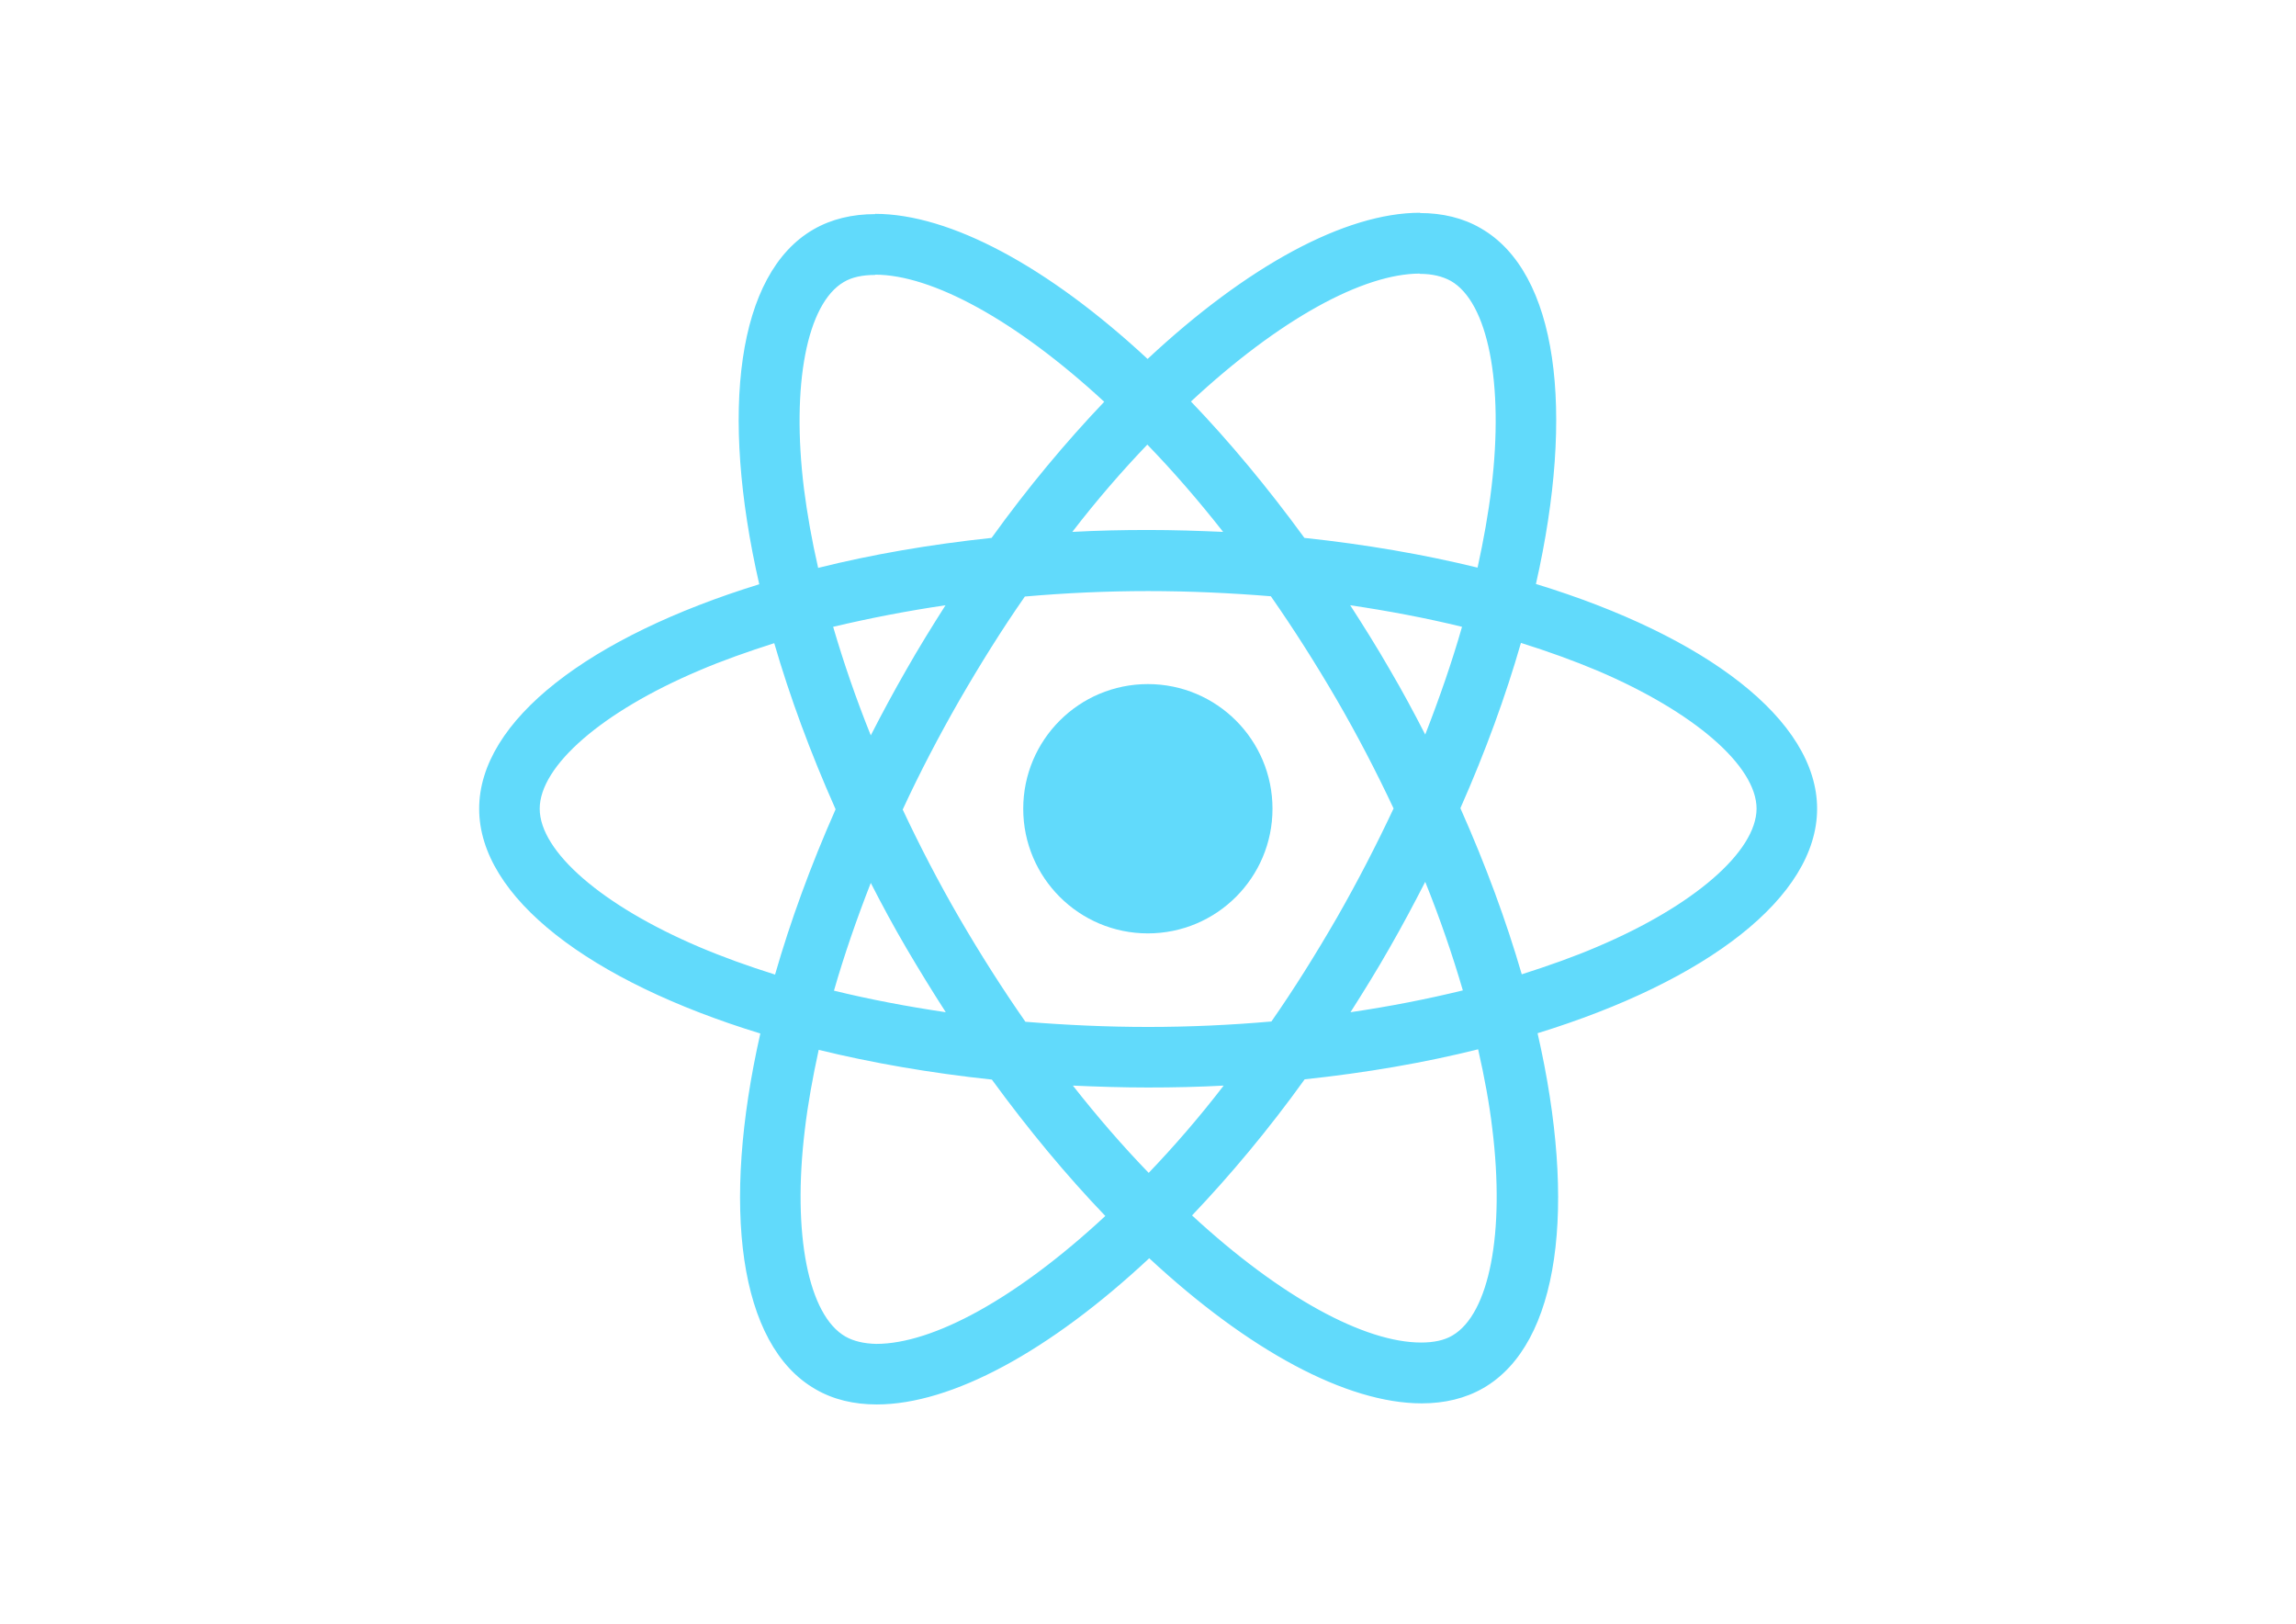
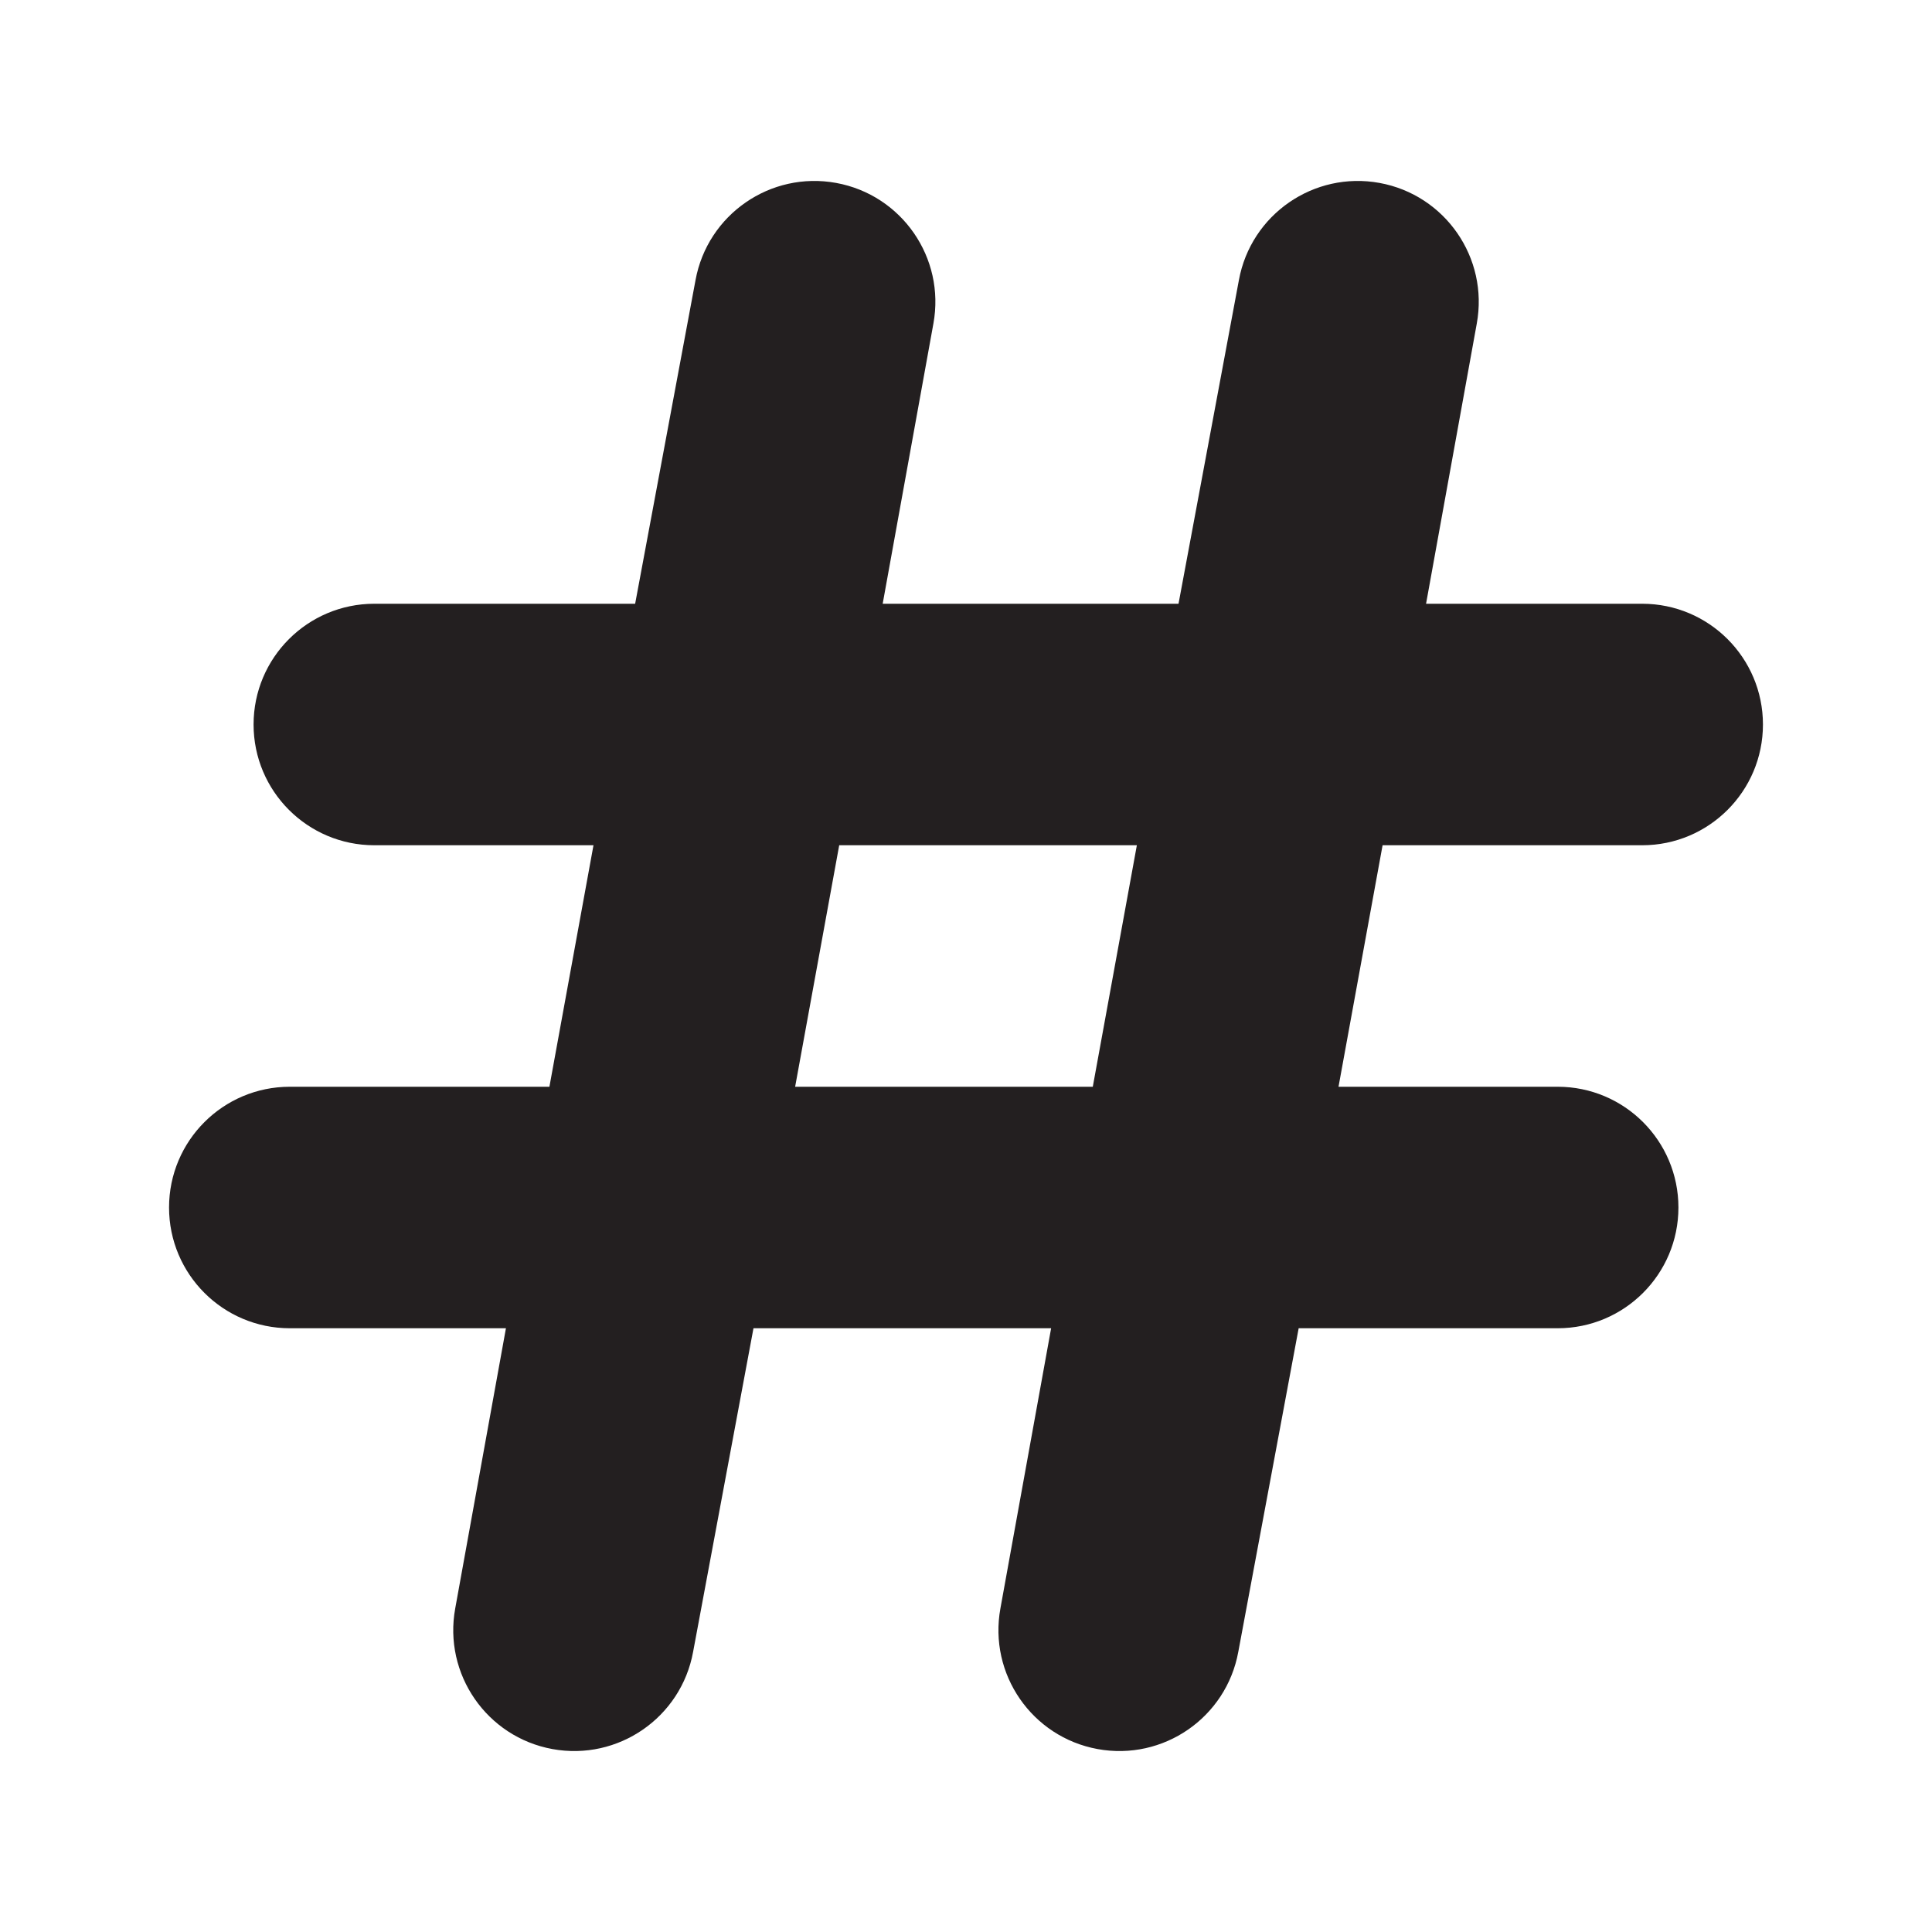
- <svg xmlns="http://www.w3.org/2000/svg" viewBox="0 0 841.9 595.3">
-   <g fill="#61DAFB">
-     <path d="M666.3 296.5c0-32.5-40.7-63.3-103.1-82.4 14.4-63.6 8-114.2-20.2-130.4-6.5-3.8-14.1-5.6-22.4-5.6v22.3c4.6 0 8.3.9 11.4 2.6 13.6 7.8 19.5 37.5 14.9 75.7-1.1 9.4-2.9 19.3-5.1 29.4-19.6-4.8-41-8.5-63.5-10.9-13.5-18.5-27.5-35.3-41.6-50 32.6-30.3 63.2-46.9 84-46.9V78c-27.5 0-63.5 19.6-99.9 53.6-36.4-33.8-72.4-53.2-99.9-53.2v22.3c20.7 0 51.4 16.5 84 46.6-14 14.7-28 31.4-41.3 49.9-22.6 2.4-44 6.1-63.6 11-2.3-10-4-19.7-5.2-29-4.7-38.2 1.1-67.9 14.6-75.8 3-1.8 6.9-2.6 11.5-2.6V78.5c-8.4 0-16 1.8-22.6 5.6-28.1 16.2-34.4 66.7-19.9 130.1-62.2 19.2-102.7 49.9-102.7 82.3 0 32.5 40.7 63.3 103.1 82.4-14.4 63.6-8 114.2 20.2 130.4 6.5 3.8 14.1 5.6 22.5 5.6 27.5 0 63.5-19.6 99.9-53.6 36.4 33.8 72.4 53.2 99.9 53.2 8.4 0 16-1.8 22.6-5.6 28.1-16.2 34.4-66.7 19.9-130.1 62-19.1 102.5-49.9 102.5-82.3zm-130.2-66.7c-3.7 12.9-8.3 26.2-13.5 39.5-4.1-8-8.4-16-13.1-24-4.6-8-9.5-15.8-14.4-23.4 14.2 2.1 27.9 4.7 41 7.9zm-45.8 106.5c-7.8 13.5-15.8 26.3-24.1 38.2-14.9 1.3-30 2-45.2 2-15.1 0-30.2-.7-45-1.9-8.3-11.9-16.4-24.6-24.2-38-7.6-13.1-14.5-26.4-20.8-39.8 6.2-13.4 13.2-26.8 20.7-39.9 7.8-13.5 15.8-26.3 24.1-38.2 14.9-1.3 30-2 45.2-2 15.1 0 30.2.7 45 1.9 8.3 11.9 16.4 24.6 24.2 38 7.6 13.1 14.5 26.4 20.8 39.8-6.3 13.4-13.2 26.8-20.7 39.9zm32.3-13c5.4 13.4 10 26.8 13.8 39.8-13.1 3.2-26.9 5.9-41.2 8 4.9-7.7 9.8-15.6 14.4-23.7 4.6-8 8.9-16.1 13-24.1zM421.2 430c-9.3-9.6-18.6-20.3-27.8-32 9 .4 18.2.7 27.5.7 9.4 0 18.7-.2 27.8-.7-9 11.7-18.3 22.4-27.5 32zm-74.4-58.9c-14.2-2.1-27.9-4.7-41-7.9 3.7-12.9 8.3-26.2 13.5-39.5 4.1 8 8.4 16 13.1 24 4.7 8 9.5 15.8 14.4 23.4zM420.7 163c9.3 9.6 18.6 20.3 27.8 32-9-.4-18.2-.7-27.5-.7-9.4 0-18.7.2-27.8.7 9-11.7 18.3-22.4 27.5-32zm-74 58.9c-4.9 7.7-9.8 15.6-14.4 23.7-4.6 8-8.9 16-13 24-5.4-13.4-10-26.8-13.8-39.8 13.1-3.1 26.9-5.8 41.2-7.9zm-90.5 125.2c-35.4-15.1-58.3-34.9-58.3-50.6 0-15.7 22.9-35.6 58.3-50.6 8.6-3.7 18-7 27.7-10.1 5.7 19.6 13.2 40 22.5 60.9-9.2 20.8-16.6 41.1-22.2 60.6-9.9-3.1-19.3-6.5-28-10.2zM310 490c-13.6-7.8-19.5-37.5-14.9-75.7 1.1-9.4 2.9-19.3 5.1-29.4 19.6 4.8 41 8.5 63.5 10.9 13.5 18.5 27.5 35.3 41.6 50-32.6 30.3-63.2 46.9-84 46.9-4.5-.1-8.3-1-11.3-2.7zm237.2-76.2c4.7 38.2-1.1 67.9-14.6 75.8-3 1.8-6.9 2.6-11.5 2.6-20.7 0-51.4-16.5-84-46.6 14-14.7 28-31.4 41.3-49.9 22.6-2.4 44-6.1 63.6-11 2.3 10.1 4.1 19.8 5.2 29.1zm38.5-66.7c-8.6 3.7-18 7-27.7 10.1-5.7-19.6-13.2-40-22.5-60.9 9.2-20.8 16.6-41.1 22.2-60.6 9.9 3.1 19.3 6.5 28.1 10.2 35.4 15.1 58.3 34.9 58.3 50.6-.1 15.7-23 35.6-58.4 50.6zM320.8 78.4z" />
-     <circle cx="420.9" cy="296.5" r="45.7" />
-     <path d="M520.5 78.1z" />
-   </g>
+ <svg xmlns="http://www.w3.org/2000/svg" t="1651079737609" class="icon" viewBox="0 0 1024 1024" version="1.1" p-id="21555" width="22" height="22">
+   <defs>
+     <style type="text/css">@font-face { font-family: feedback-iconfont; src: url("//at.alicdn.com/t/font_1031158_u69w8yhxdu.woff2?t=1630033759944") format("woff2"), url("//at.alicdn.com/t/font_1031158_u69w8yhxdu.woff?t=1630033759944") format("woff"), url("//at.alicdn.com/t/font_1031158_u69w8yhxdu.ttf?t=1630033759944") format("truetype"); }
+ </style>
+   </defs>
+   <path d="M870.4 448a64 64 0 0 0 0-128h-114.56l26.88-148.48a64 64 0 0 0-126.08-23.04l-32 171.52h-156.8l26.88-148.48a64 64 0 0 0-126.08-23.04l-32 171.52H198.4a64 64 0 1 0 0 128h116.16l-23.36 128H153.6a64 64 0 0 0 0 128h114.56l-26.88 148.48a64 64 0 1 0 126.08 23.04l32-171.52h157.76l-26.88 148.48a64 64 0 1 0 126.08 23.04l32-171.52h137.28a64 64 0 1 0 0-128h-116.16l23.36-128z m-291.2 128h-157.76l23.36-128h157.76z" fill="#231F20" p-id="21556" />
</svg>
